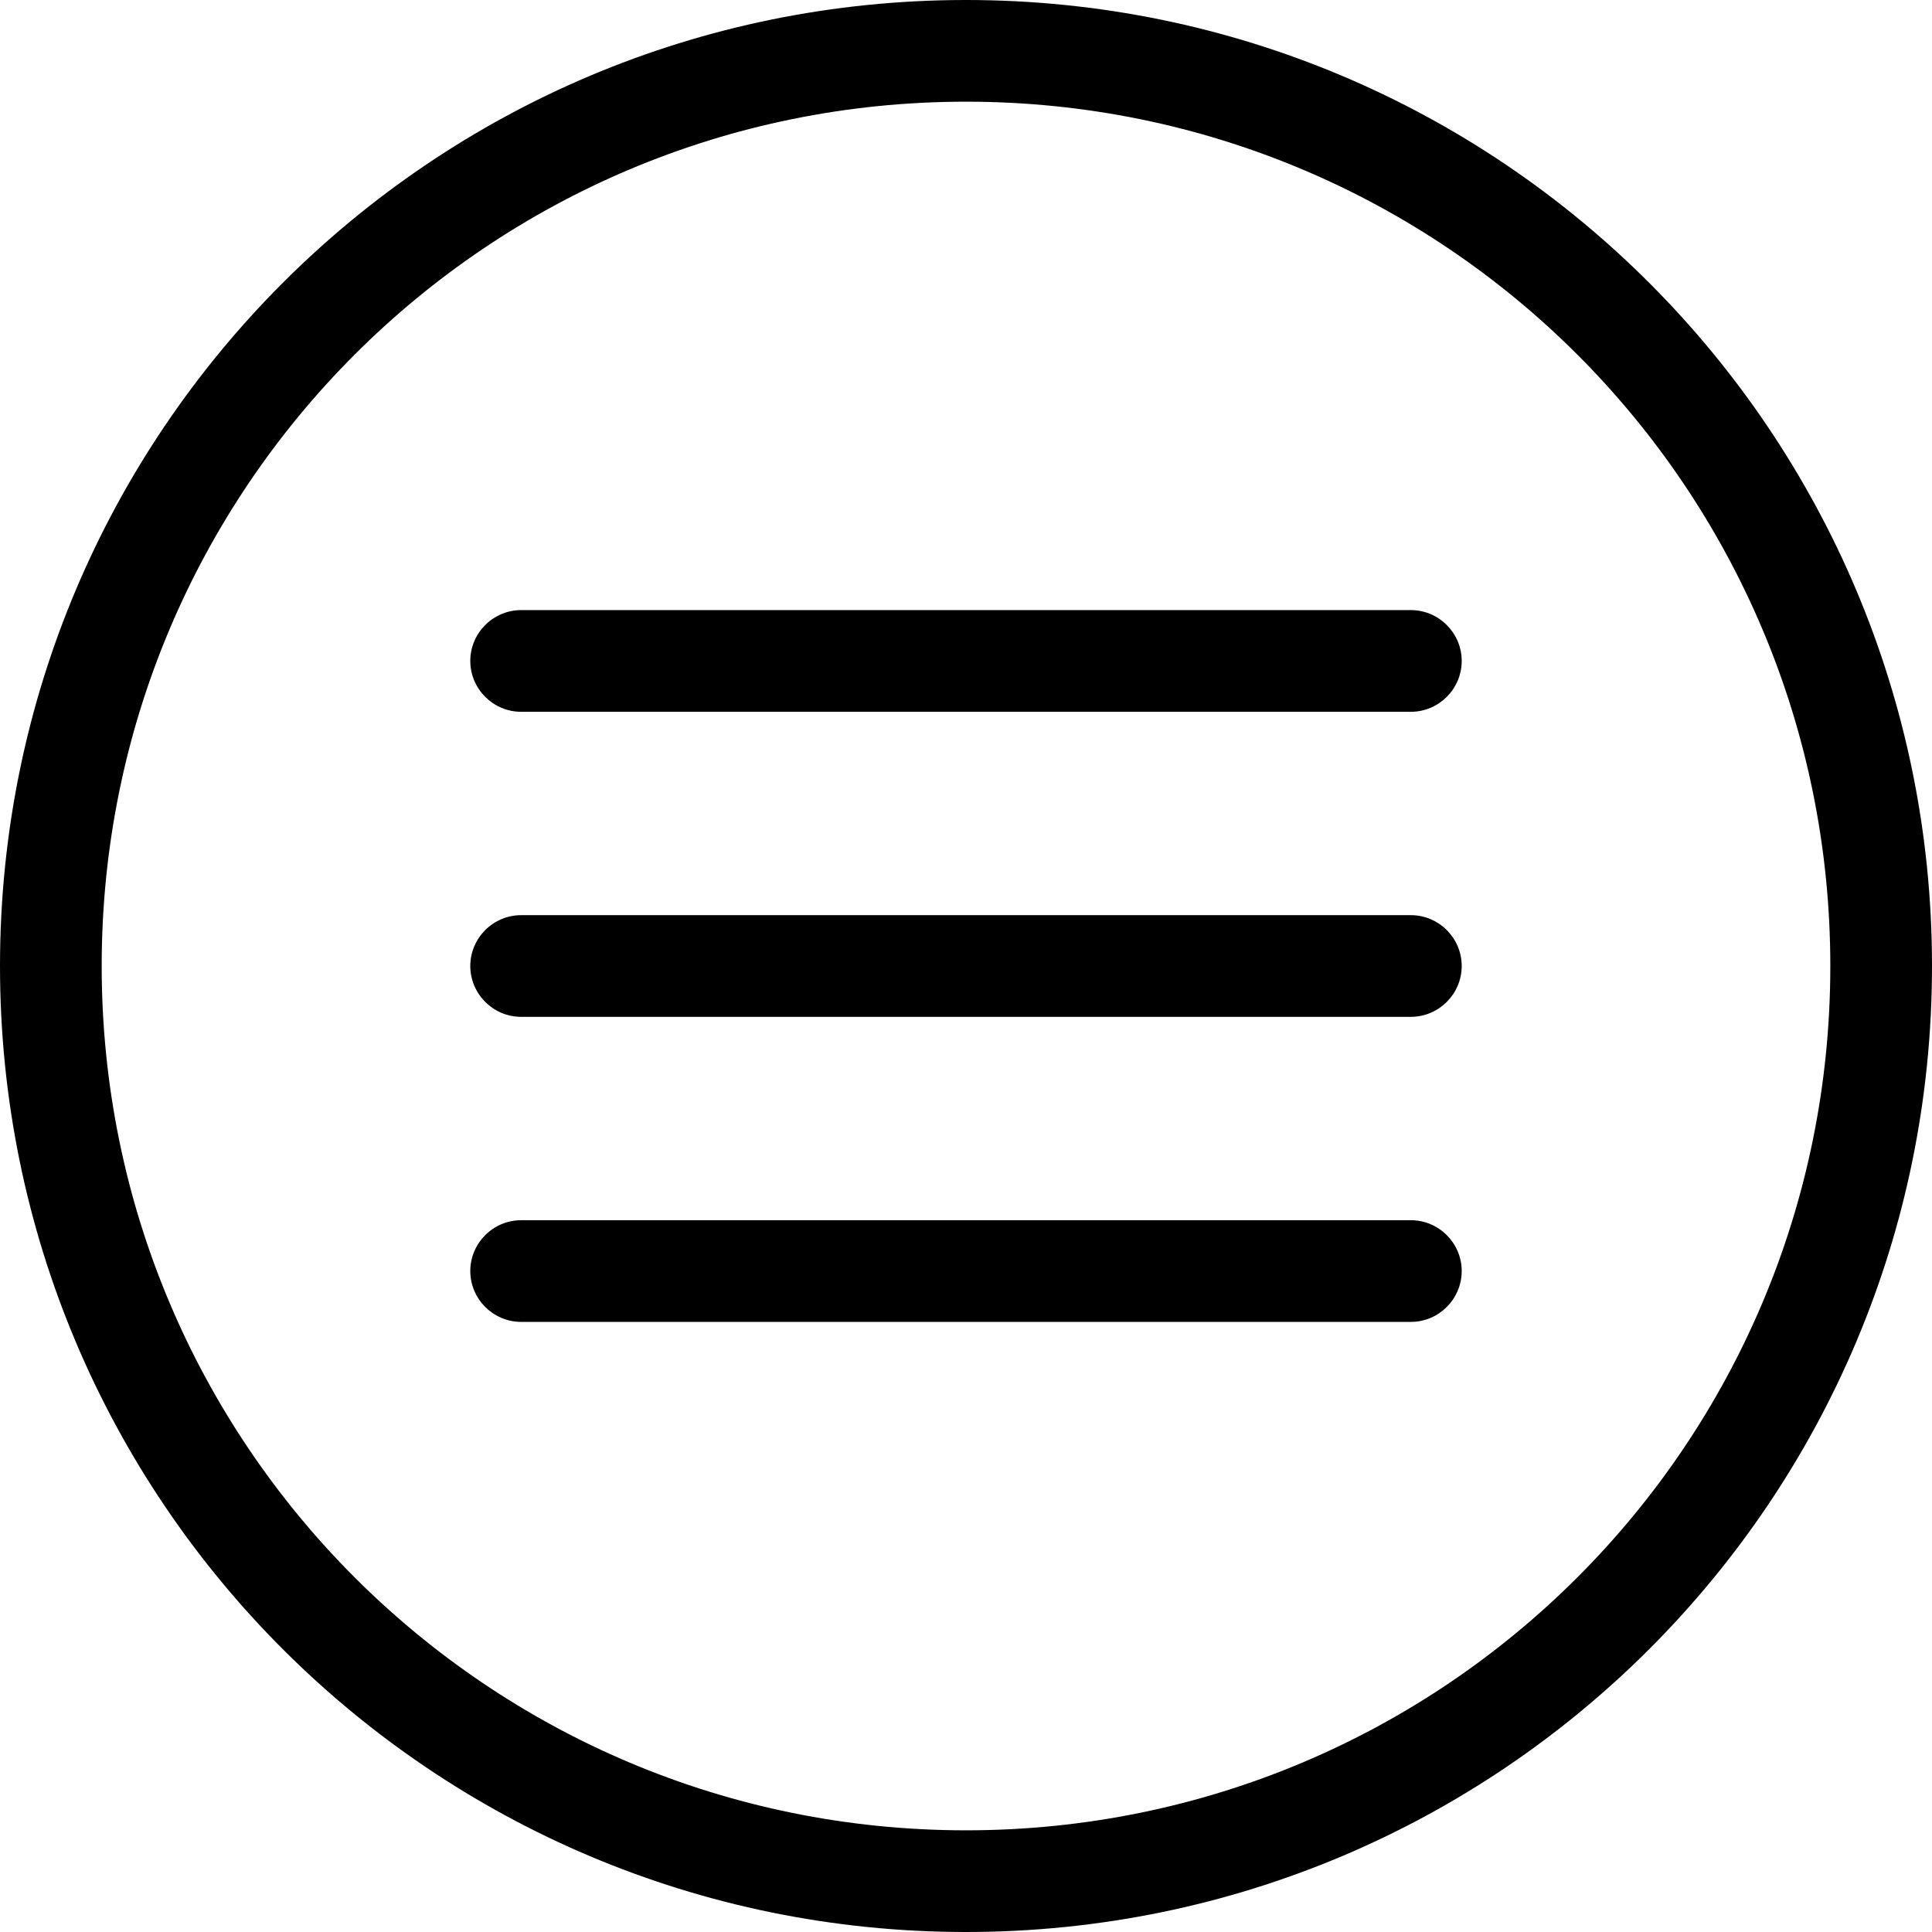
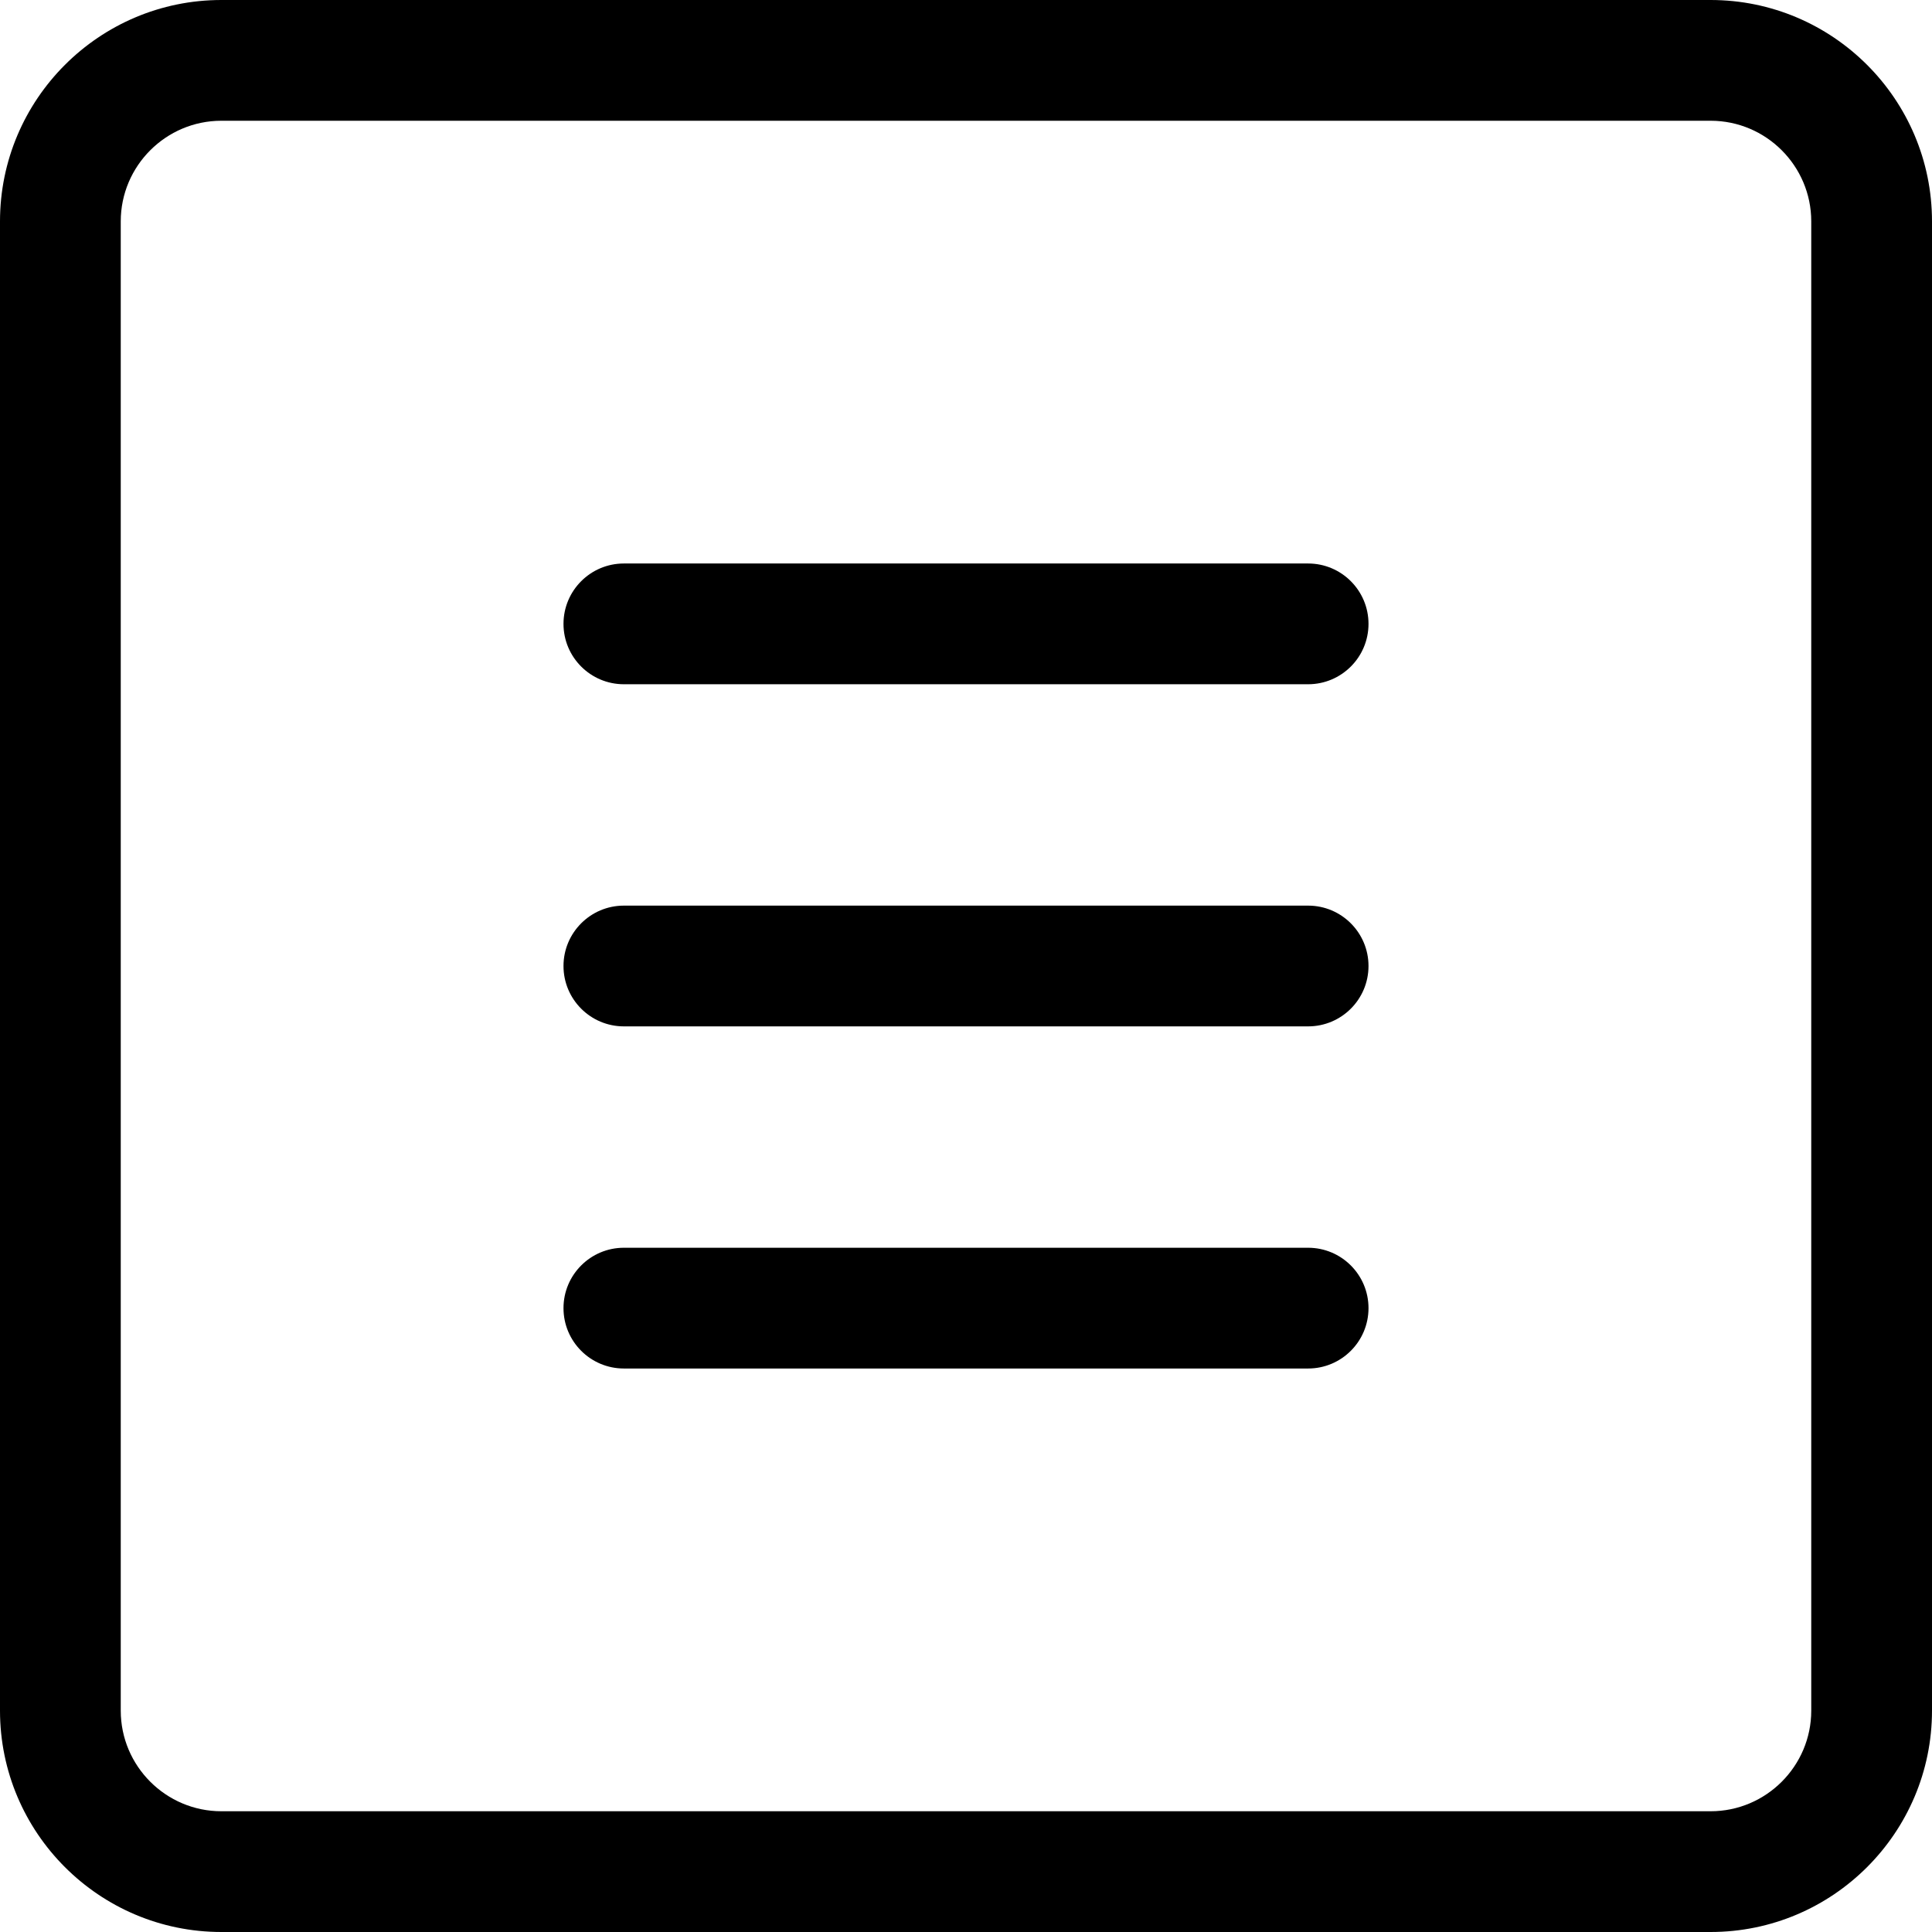
- <svg xmlns="http://www.w3.org/2000/svg" version="1.1" id="Capa_1" x="0px" y="0px" viewBox="0 0 76 76" style="enable-background:new 0 0 76 76;" xml:space="preserve">
-   <g id="menu">
-     <path id="Menu" d="M38,0C17,0,0,17,0,38s17,38,38,38s38-17,38-38S59,0,38,0z M38,72C19.2,72,4,56.8,4,38S19.2,4,38,4s34,15.2,34,34   S56.8,72,38,72z M57.5,38c0,1.1-0.9,2-2,2h-35c-1.1,0-2-0.9-2-2s0.9-2,2-2h35C56.6,36,57.5,36.9,57.5,38z M57.5,50c0,1.1-0.9,2-2,2   h-35c-1.1,0-2-0.9-2-2s0.9-2,2-2h35C56.6,48,57.5,48.9,57.5,50z M57.5,26c0,1.1-0.9,2-2,2h-35c-1.1,0-2-0.9-2-2s0.9-2,2-2h35   C56.6,24,57.5,24.9,57.5,26z" />
-   </g>
+ <svg xmlns="http://www.w3.org/2000/svg" height="512pt" viewBox="0 0 512 512" width="512pt">
+   <path d="m453.332 512h-394.664c-32.363 0-58.668-26.305-58.668-58.668v-394.664c0-32.363 26.305-58.668 58.668-58.668h394.664c32.363 0 58.668 26.305 58.668 58.668v394.664c0 32.363-26.305 58.668-58.668 58.668zm-394.664-480c-14.699 0-26.668 11.969-26.668 26.668v394.664c0 14.699 11.969 26.668 26.668 26.668h394.664c14.699 0 26.668-11.969 26.668-26.668v-394.664c0-14.699-11.969-26.668-26.668-26.668zm0 0" />
+   <path d="m346.668 181.332h-181.336c-8.832 0-16-7.168-16-16s7.168-16 16-16h181.336c8.832 0 16 7.168 16 16s-7.168 16-16 16zm0 0" />
+   <path d="m346.668 272h-181.336c-8.832 0-16-7.168-16-16s7.168-16 16-16h181.336c8.832 0 16 7.168 16 16s-7.168 16-16 16zm0 0" />
+   <path d="m346.668 362.668h-181.336c-8.832 0-16-7.168-16-16s7.168-16 16-16h181.336c8.832 0 16 7.168 16 16s-7.168 16-16 16zm0 0" />
</svg>
